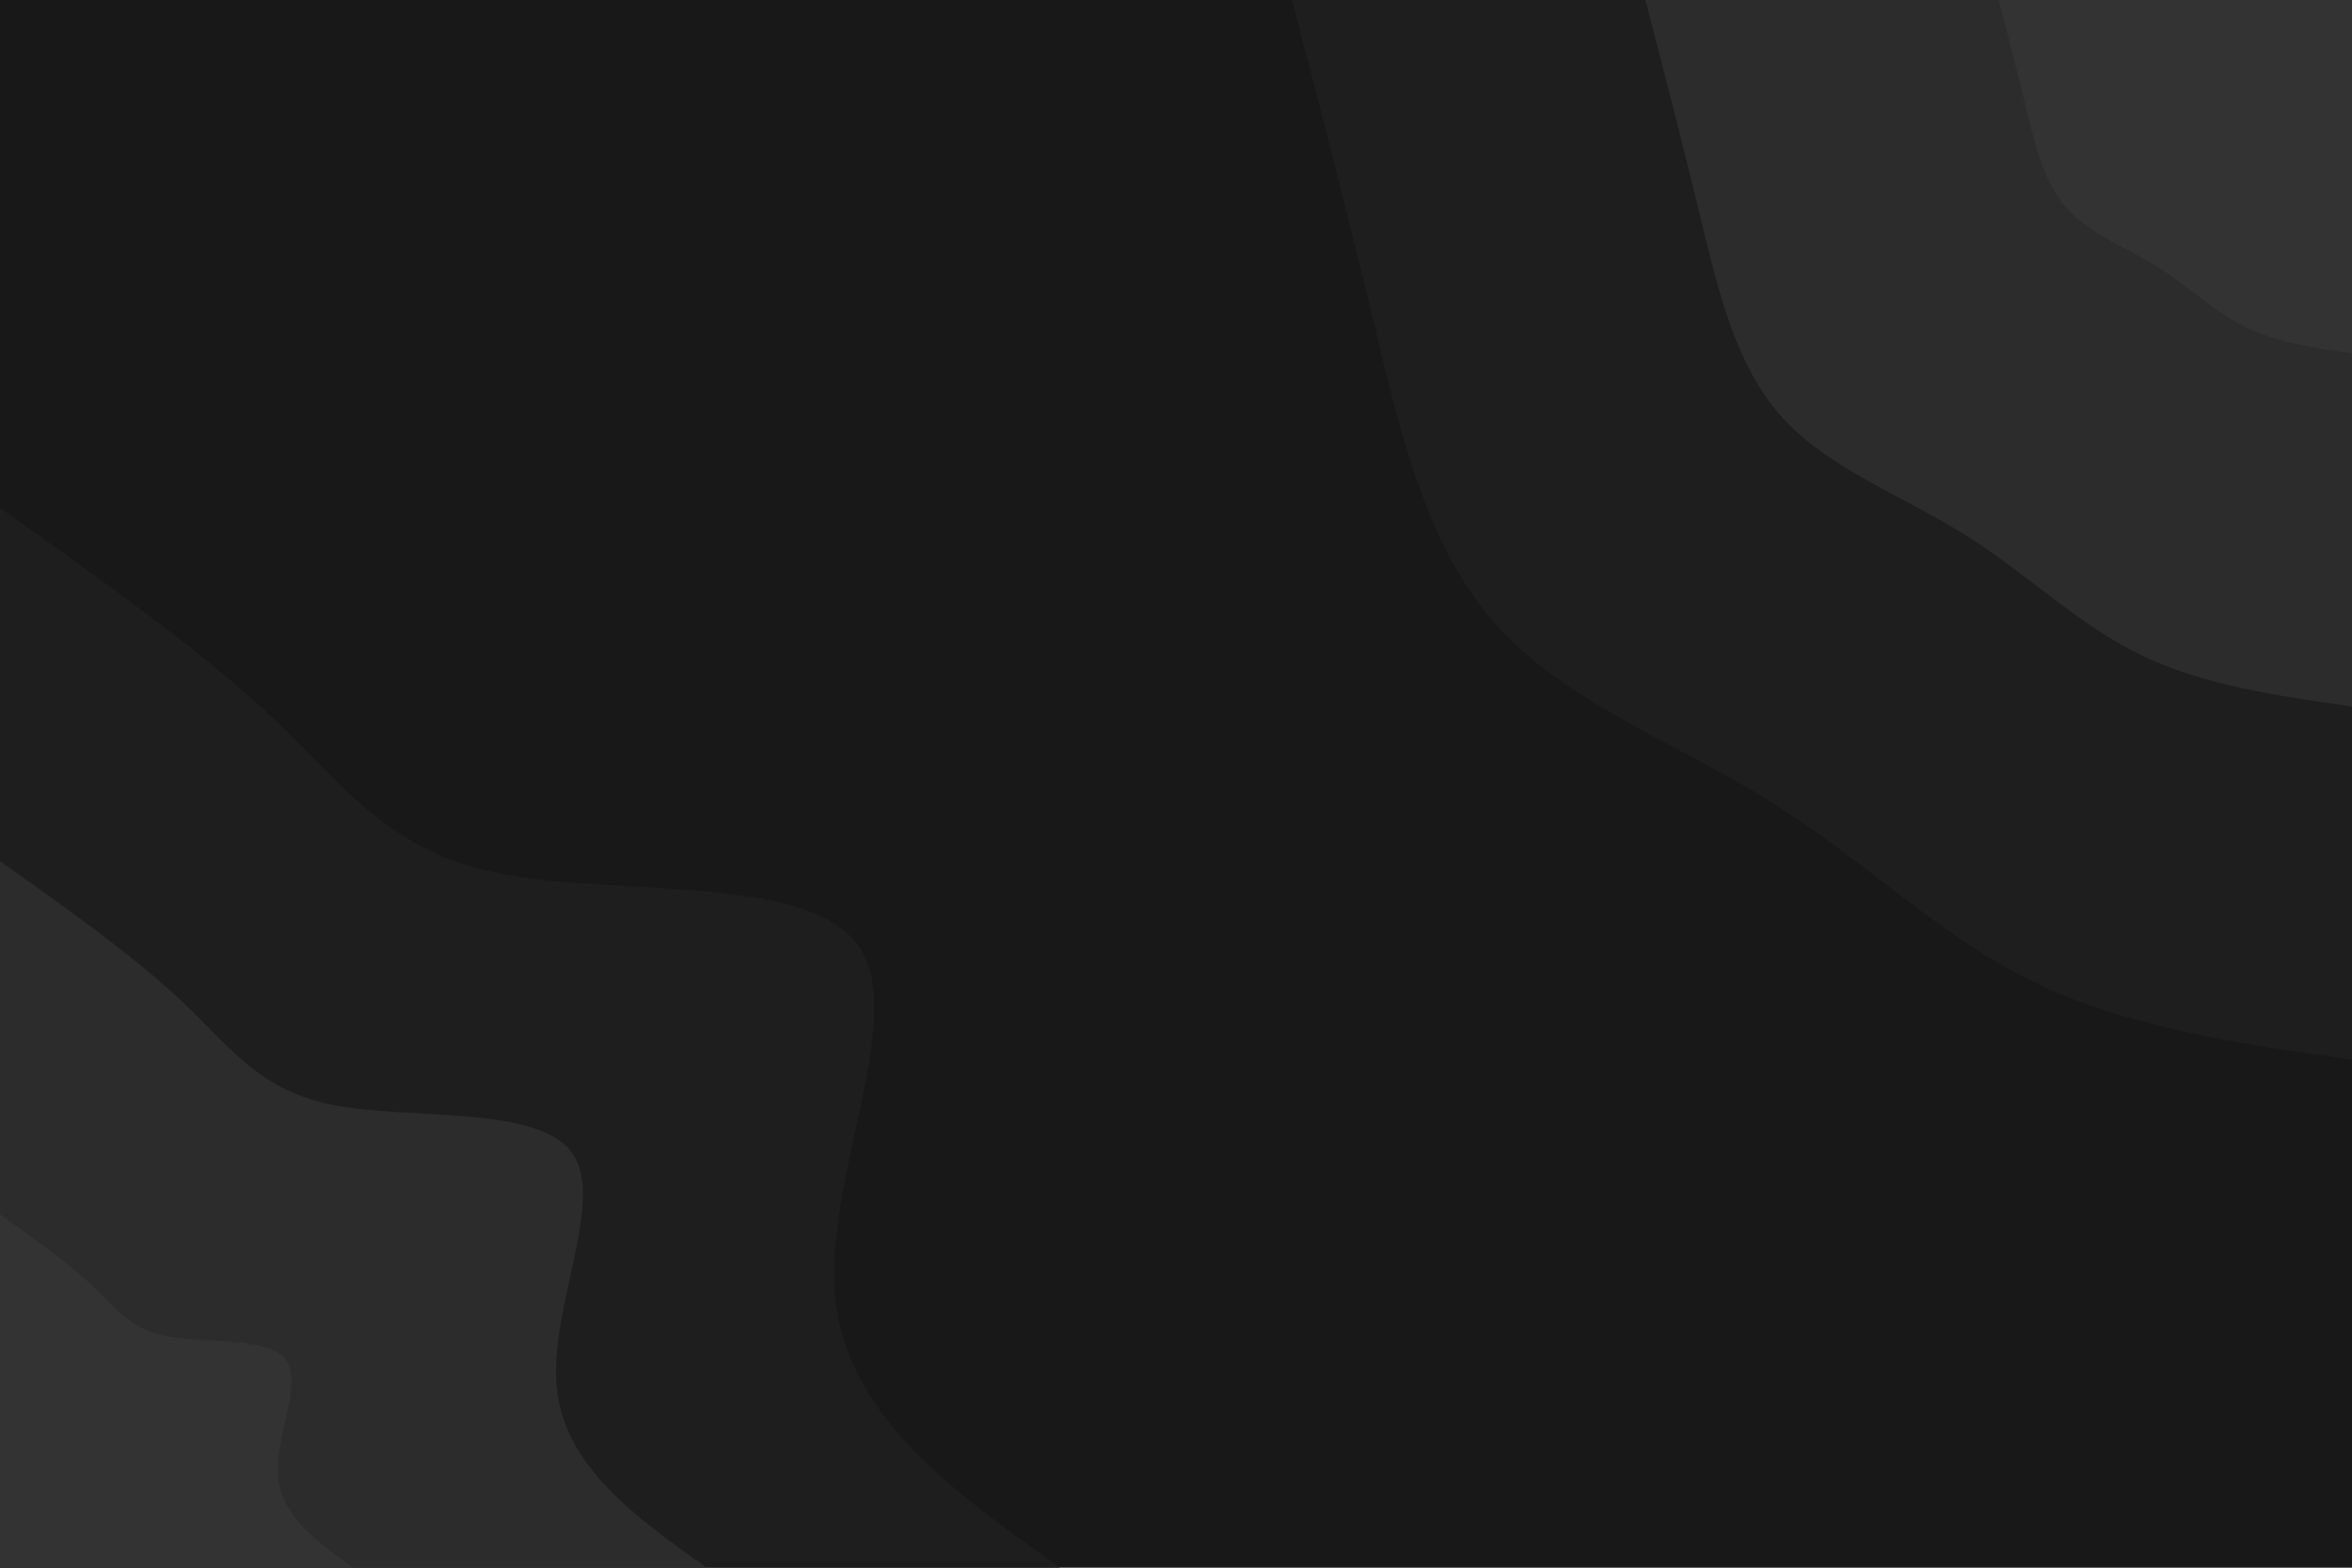
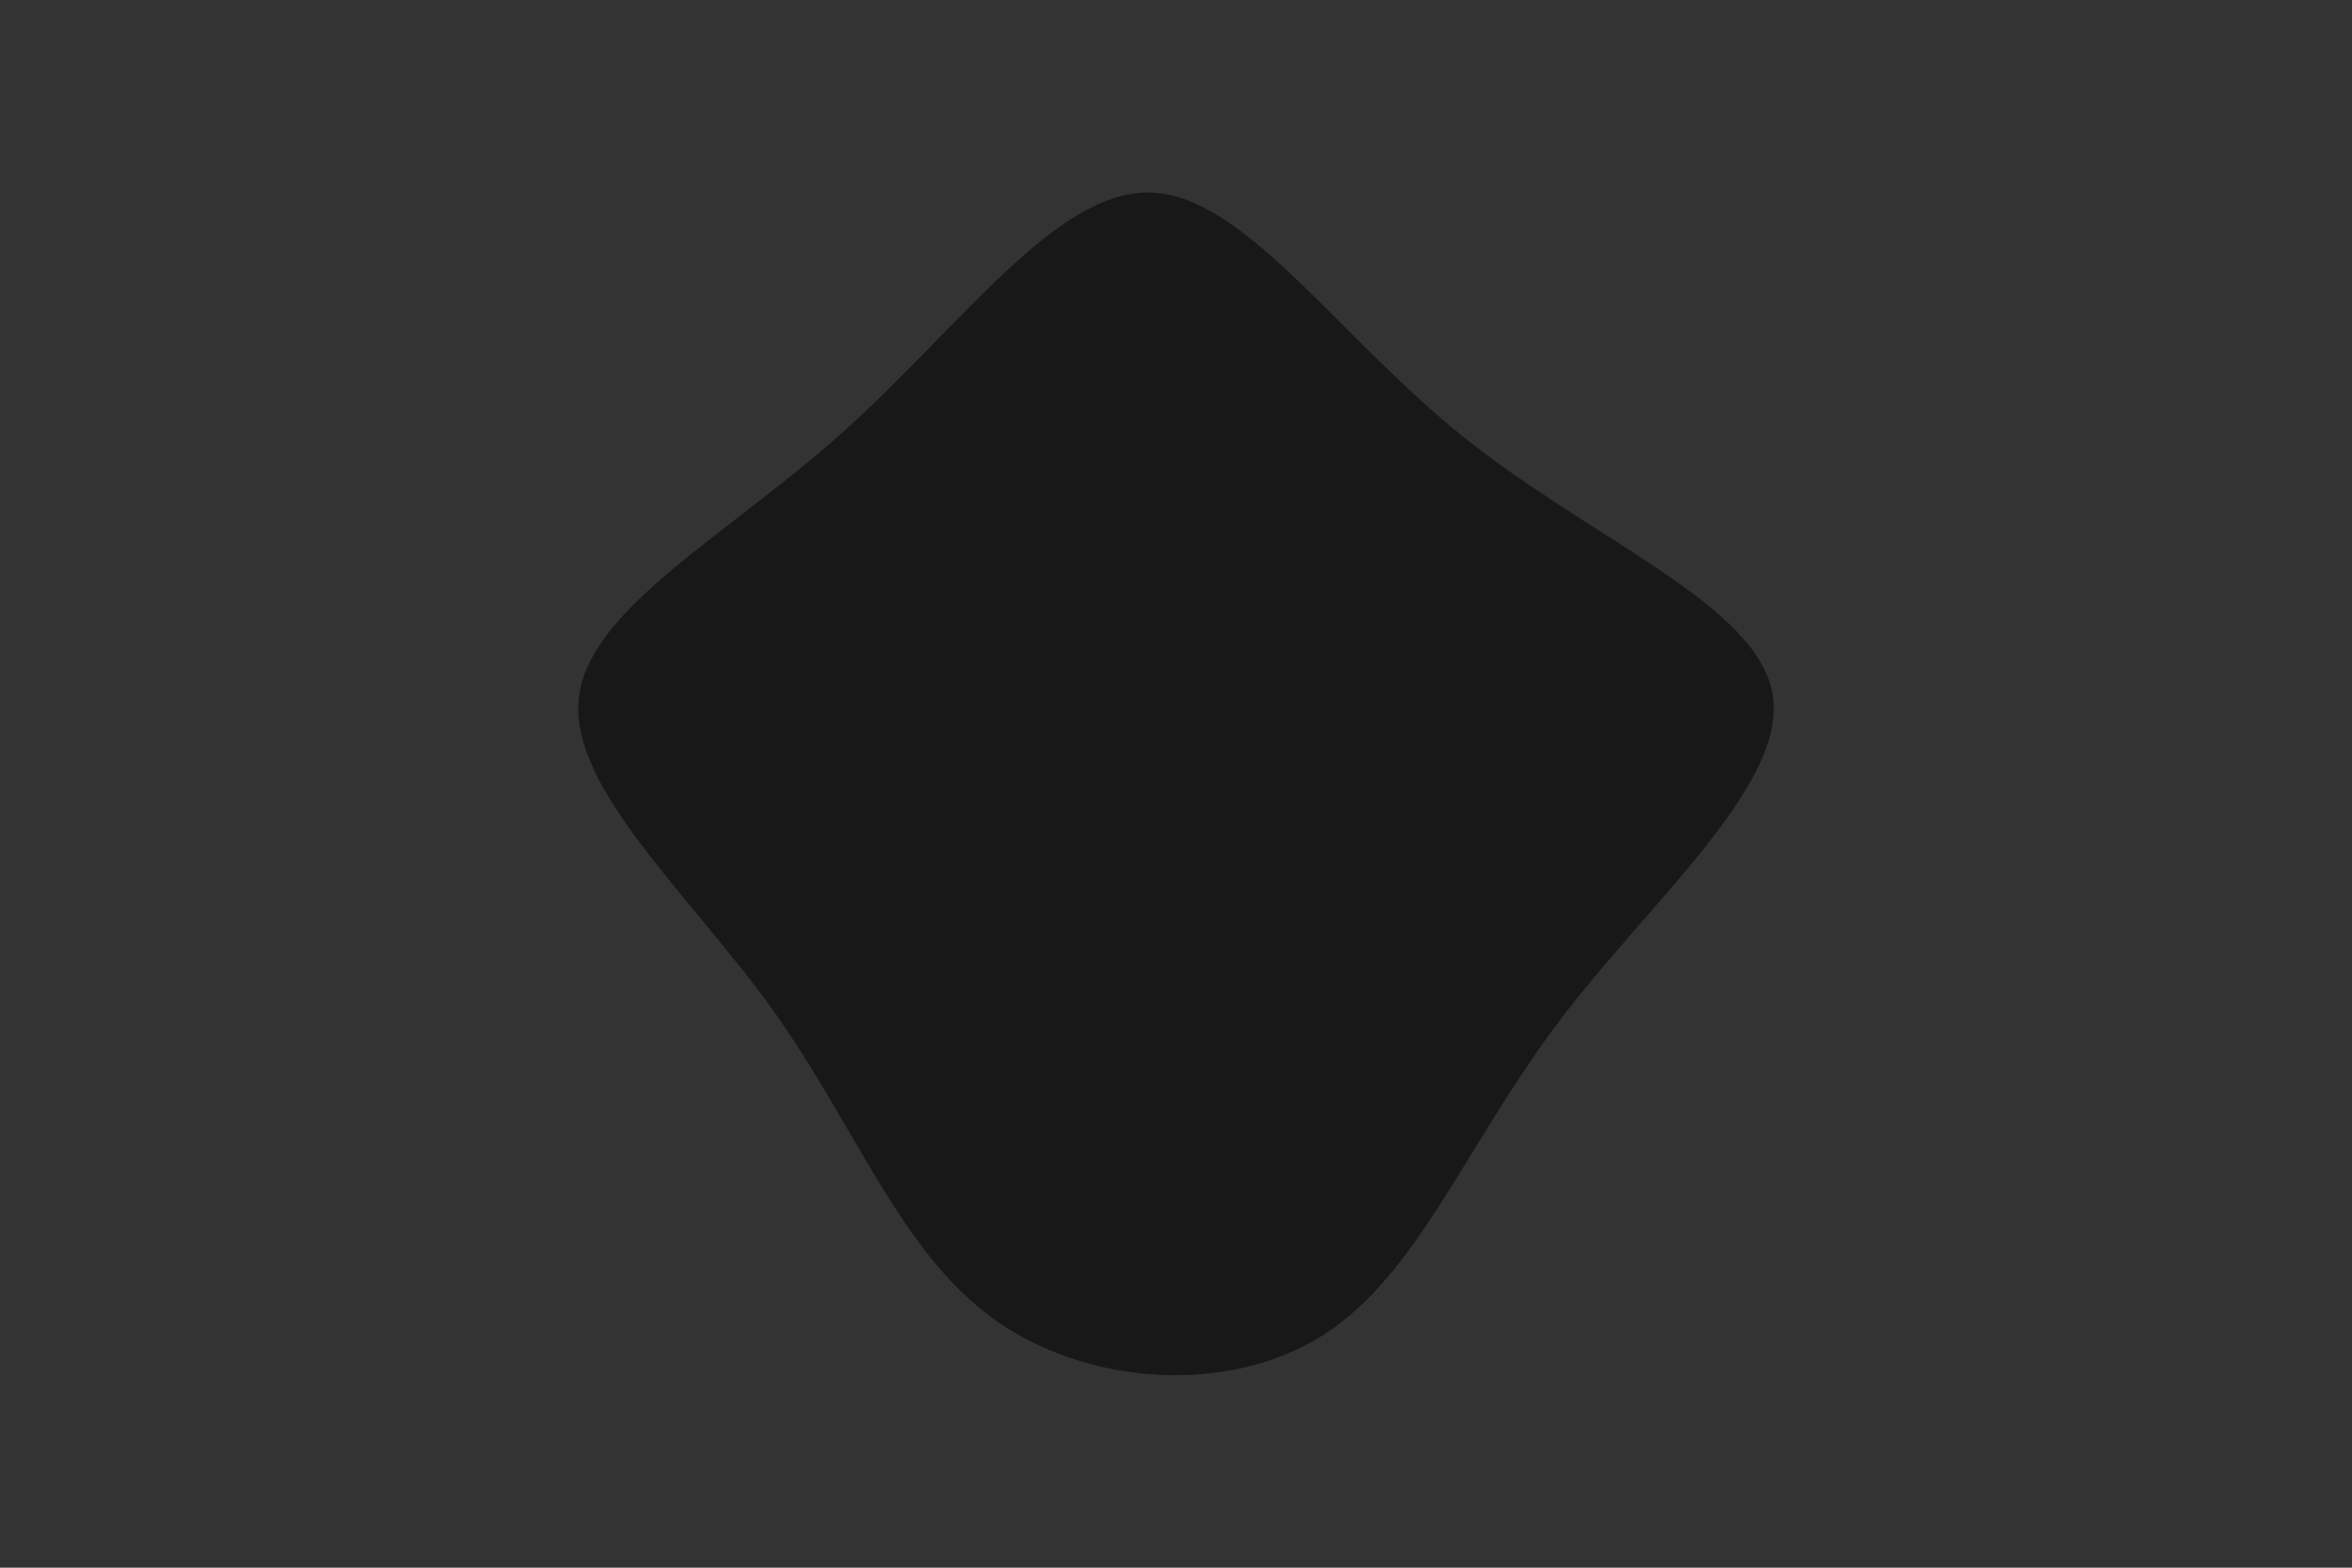
<svg xmlns="http://www.w3.org/2000/svg" id="visual" viewBox="0 0 900 600" width="900" height="600" version="1.1">
-   <rect x="0" y="0" width="900" height="600" fill="#181818" />
-   <defs>
-     <linearGradient id="grad1_0" x1="33.3%" y1="0%" x2="100%" y2="100%">
-       <stop offset="20%" stop-color="#333333" stop-opacity="1" />
-       <stop offset="80%" stop-color="#333333" stop-opacity="1" />
-     </linearGradient>
-   </defs>
-   <defs>
-     <linearGradient id="grad1_1" x1="33.3%" y1="0%" x2="100%" y2="100%">
-       <stop offset="20%" stop-color="#333333" stop-opacity="1" />
-       <stop offset="80%" stop-color="#252525" stop-opacity="1" />
-     </linearGradient>
-   </defs>
-   <defs>
-     <linearGradient id="grad1_2" x1="33.3%" y1="0%" x2="100%" y2="100%">
-       <stop offset="20%" stop-color="#181818" stop-opacity="1" />
-       <stop offset="80%" stop-color="#252525" stop-opacity="1" />
-     </linearGradient>
-   </defs>
-   <defs>
-     <linearGradient id="grad2_0" x1="0%" y1="0%" x2="66.7%" y2="100%">
-       <stop offset="20%" stop-color="#333333" stop-opacity="1" />
-       <stop offset="80%" stop-color="#333333" stop-opacity="1" />
-     </linearGradient>
-   </defs>
-   <defs>
-     <linearGradient id="grad2_1" x1="0%" y1="0%" x2="66.7%" y2="100%">
-       <stop offset="20%" stop-color="#252525" stop-opacity="1" />
-       <stop offset="80%" stop-color="#333333" stop-opacity="1" />
-     </linearGradient>
-   </defs>
-   <defs>
-     <linearGradient id="grad2_2" x1="0%" y1="0%" x2="66.7%" y2="100%">
-       <stop offset="20%" stop-color="#252525" stop-opacity="1" />
-       <stop offset="80%" stop-color="#181818" stop-opacity="1" />
-     </linearGradient>
-   </defs>
-   <g transform="translate(900, 0)">
-     <path d="M0 405.6C-43.1 399.5 -86.1 393.3 -122.1 375.7C-158 358.1 -186.9 329 -222.8 306.6C-258.7 284.2 -301.7 268.5 -328.2 238.4C-354.6 208.3 -364.6 163.9 -374.7 121.8C-384.9 79.6 -395.2 39.8 -405.6 0L0 0Z" fill="#1e1e1e" />
-     <path d="M0 270.4C-28.7 266.3 -57.4 262.2 -81.4 250.4C-105.3 238.7 -124.6 219.3 -148.5 204.4C-172.5 189.5 -201.1 179 -218.8 158.9C-236.4 138.9 -243 109.3 -249.8 81.2C-256.6 53.1 -263.5 26.5 -270.4 0L0 0Z" fill="#2c2c2c" />
-     <path d="M0 135.2C-14.4 133.2 -28.7 131.1 -40.7 125.2C-52.7 119.4 -62.3 109.7 -74.3 102.2C-86.2 94.7 -100.6 89.5 -109.4 79.5C-118.2 69.4 -121.5 54.6 -124.9 40.6C-128.3 26.5 -131.7 13.3 -135.2 0L0 0Z" fill="#333333" />
-   </g>
-   <g transform="translate(0, 600)">
-     <path d="M0 -405.6C38.9 -378 77.9 -350.4 105.4 -324.3C132.9 -298.2 148.9 -273.6 192.8 -265.4C236.7 -257.1 308.5 -265.4 328.2 -238.4C347.8 -211.5 315.3 -149.4 319.6 -103.8C323.8 -58.2 364.7 -29.1 405.6 0L0 0Z" fill="#1e1e1e" />
-     <path d="M0 -270.4C26 -252 51.9 -233.6 70.2 -216.2C88.6 -198.8 99.3 -182.4 128.5 -176.9C157.8 -171.4 205.7 -176.9 218.8 -158.9C231.9 -141 210.2 -99.6 213 -69.2C215.9 -38.8 243.1 -19.4 270.4 0L0 0Z" fill="#2c2c2c" />
-     <path d="M0 -135.2C13 -126 26 -116.8 35.1 -108.1C44.3 -99.4 49.6 -91.2 64.3 -88.5C78.9 -85.7 102.8 -88.5 109.4 -79.5C115.9 -70.5 105.1 -49.8 106.5 -34.6C107.9 -19.4 121.6 -9.7 135.2 0L0 0Z" fill="#333333" />
+   <rect x="0" y="0" width="900" height="600" fill="#333333" />
+   <g transform="translate(440.6397 308.5754)">
+     <path d="M119.9 -140.9C169.2 -101.6 232.3 -76.9 237.7 -42.5C243.1 -8.1 190.9 36 155.5 82.9C120.2 129.8 101.8 179.5 65.5 202.5C29.2 225.5 -25.1 221.8 -60.6 196.1C-96.2 170.3 -113.1 122.7 -144.6 78.4C-176.2 34.2 -222.5 -6.6 -219.2 -40.9C-215.9 -75.3 -162.9 -103.1 -118.1 -143.2C-73.3 -183.3 -36.6 -235.7 -0.6 -234.9C35.4 -234.1 70.7 -180.3 119.9 -140.9" fill="#181818" />
  </g>
</svg>
